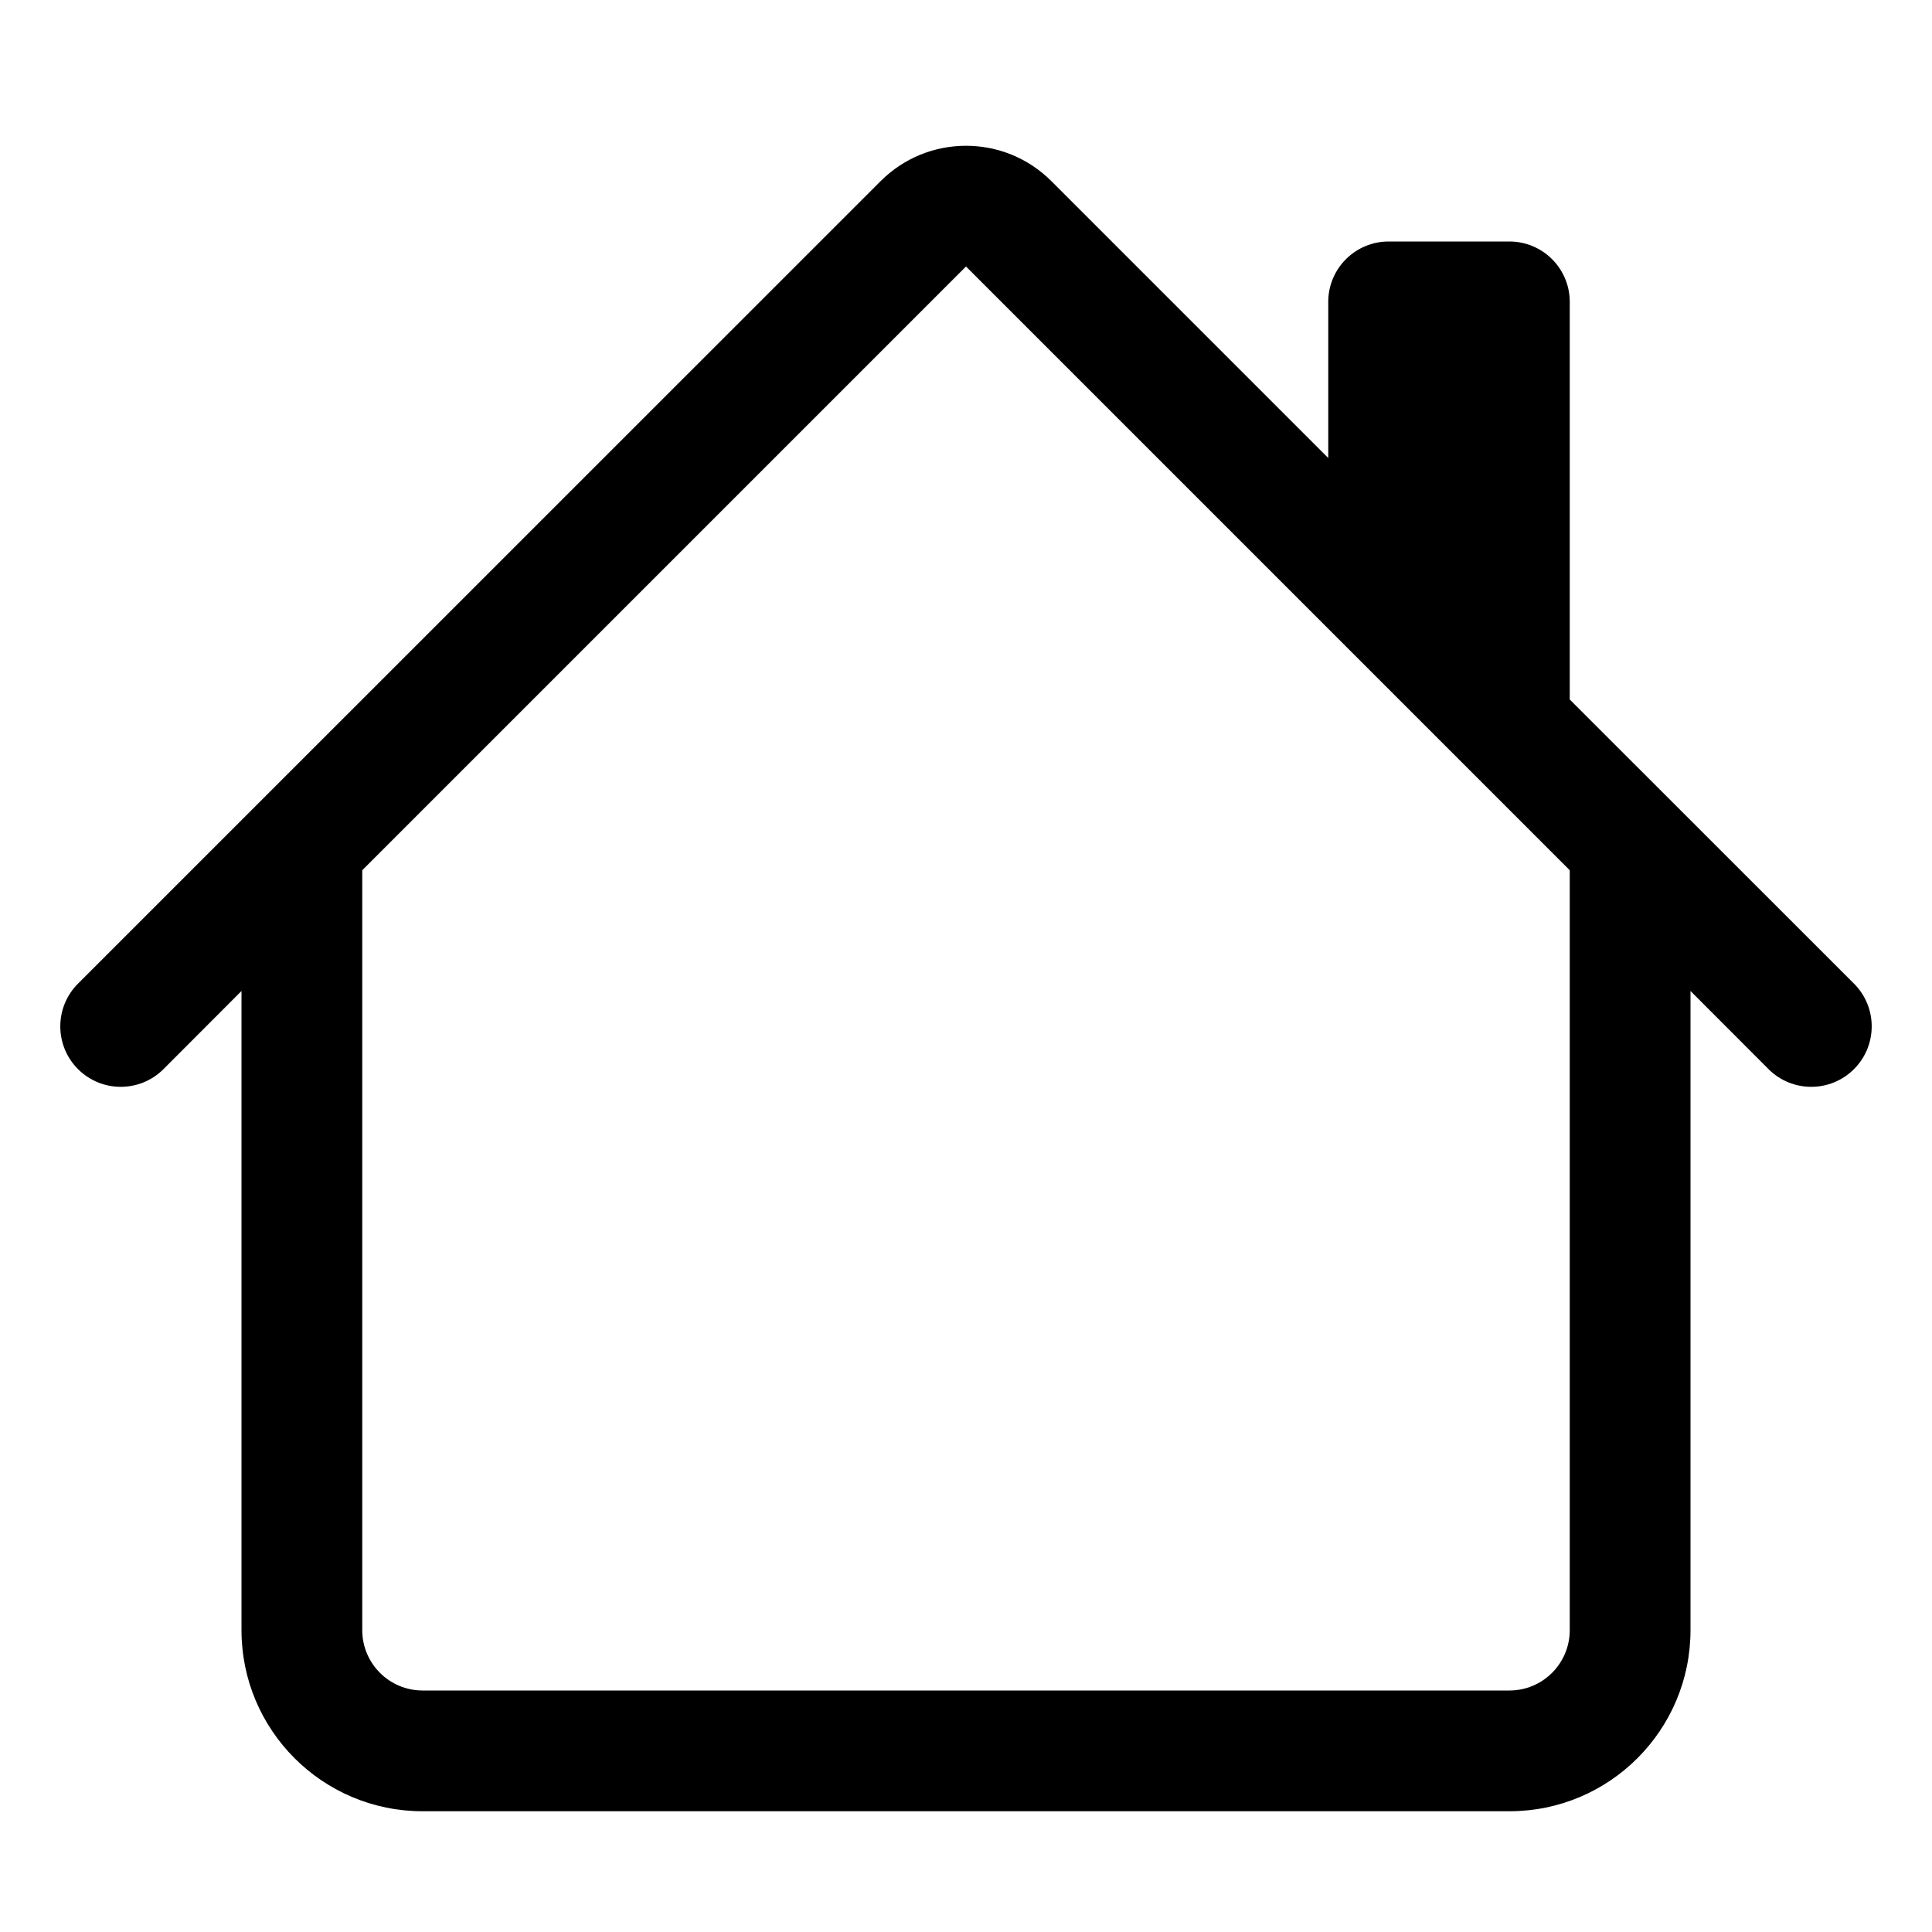
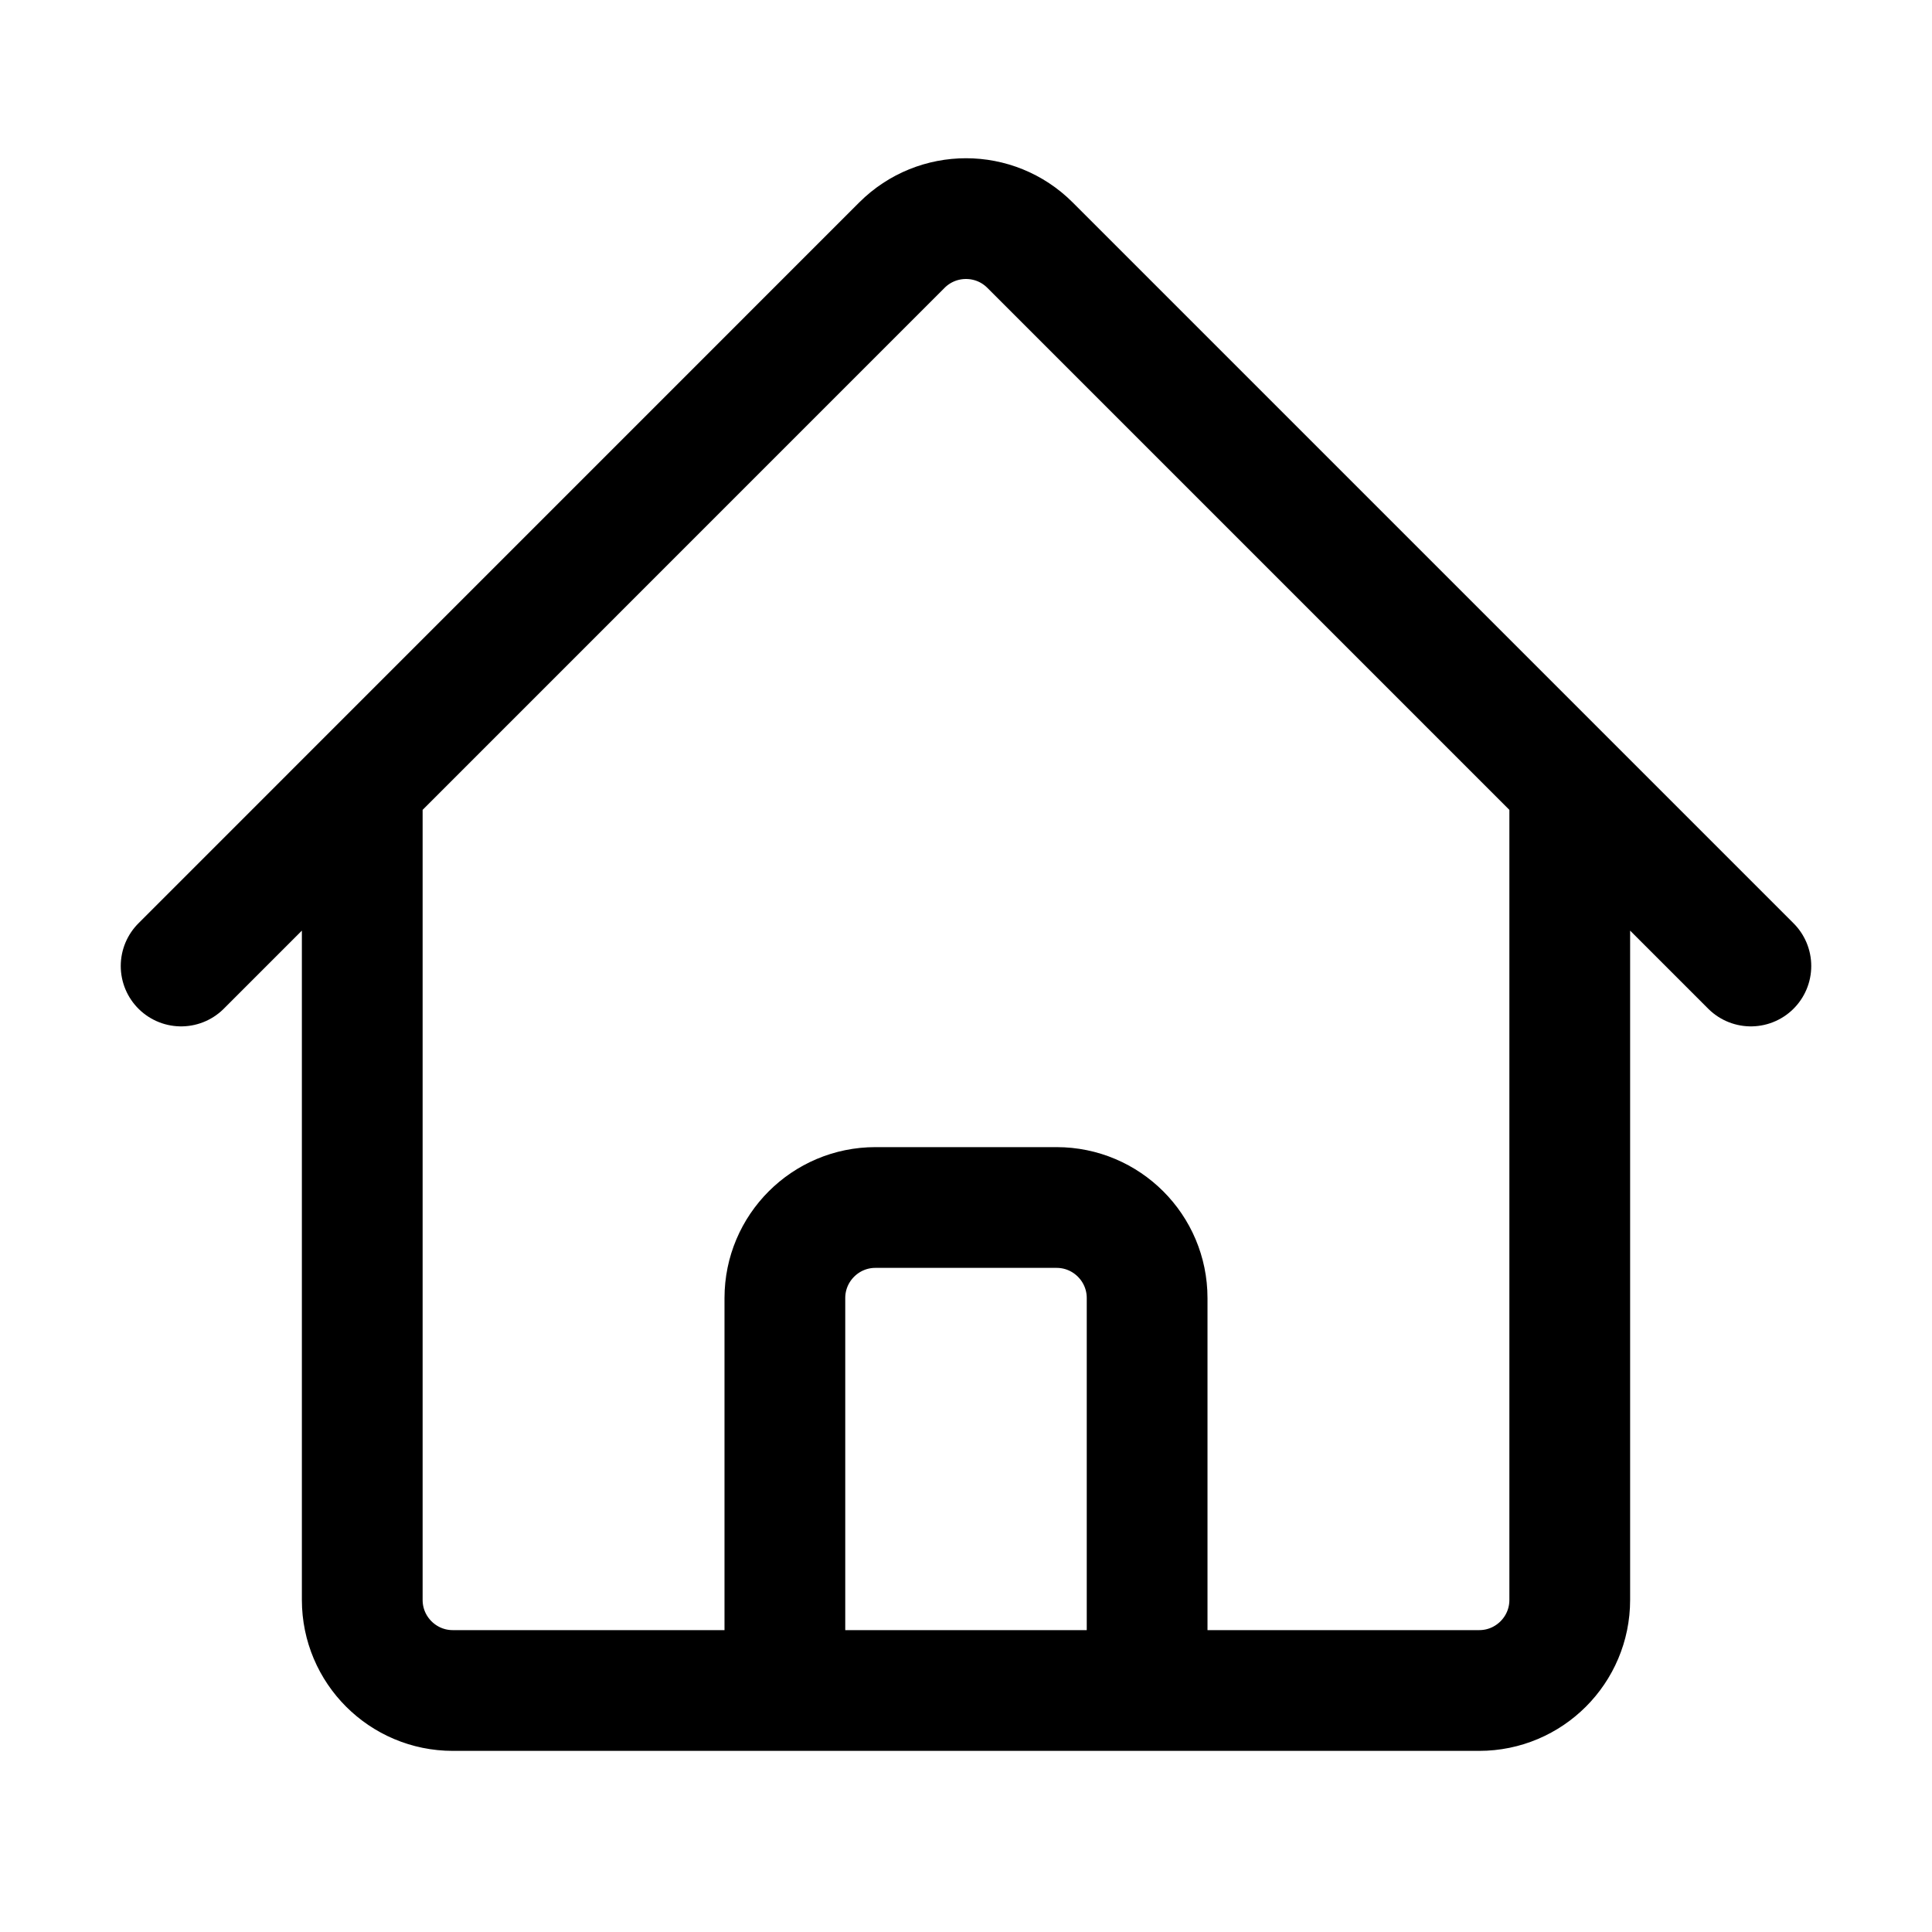
- <svg xmlns="http://www.w3.org/2000/svg" width="16" height="16" fill="currentColor" class="bi bi-house" viewBox="0 0 16 16">
-   <path d="M8.707 1.5a1 1 0 0 0-1.414 0L.646 8.146a.5.5 0 0 0 .708.708L2 8.207V13.5A1.5 1.5 0 0 0 3.5 15h9a1.5 1.5 0 0 0 1.5-1.5V8.207l.646.647a.5.5 0 0 0 .708-.708L13 5.793V2.5a.5.5 0 0 0-.5-.5h-1a.5.5 0 0 0-.5.5v1.293zM13 7.207V13.5a.5.5 0 0 1-.5.5h-9a.5.5 0 0 1-.5-.5V7.207l5-5z" />
+ <svg xmlns="http://www.w3.org/2000/svg" fill="none" viewBox="0 0 24 24" stroke-width="1.5" stroke="currentColor" class="size-6">
+   <path stroke-linecap="round" stroke-linejoin="round" d="m2.25 12 8.954-8.955c.44-.439 1.152-.439 1.591 0L21.75 12M4.5 9.75v10.125c0 .621.504 1.125 1.125 1.125H9.75v-4.875c0-.621.504-1.125 1.125-1.125h2.25c.621 0 1.125.504 1.125 1.125V21h4.125c.621 0 1.125-.504 1.125-1.125V9.75M8.25 21h8.25" />
</svg>
